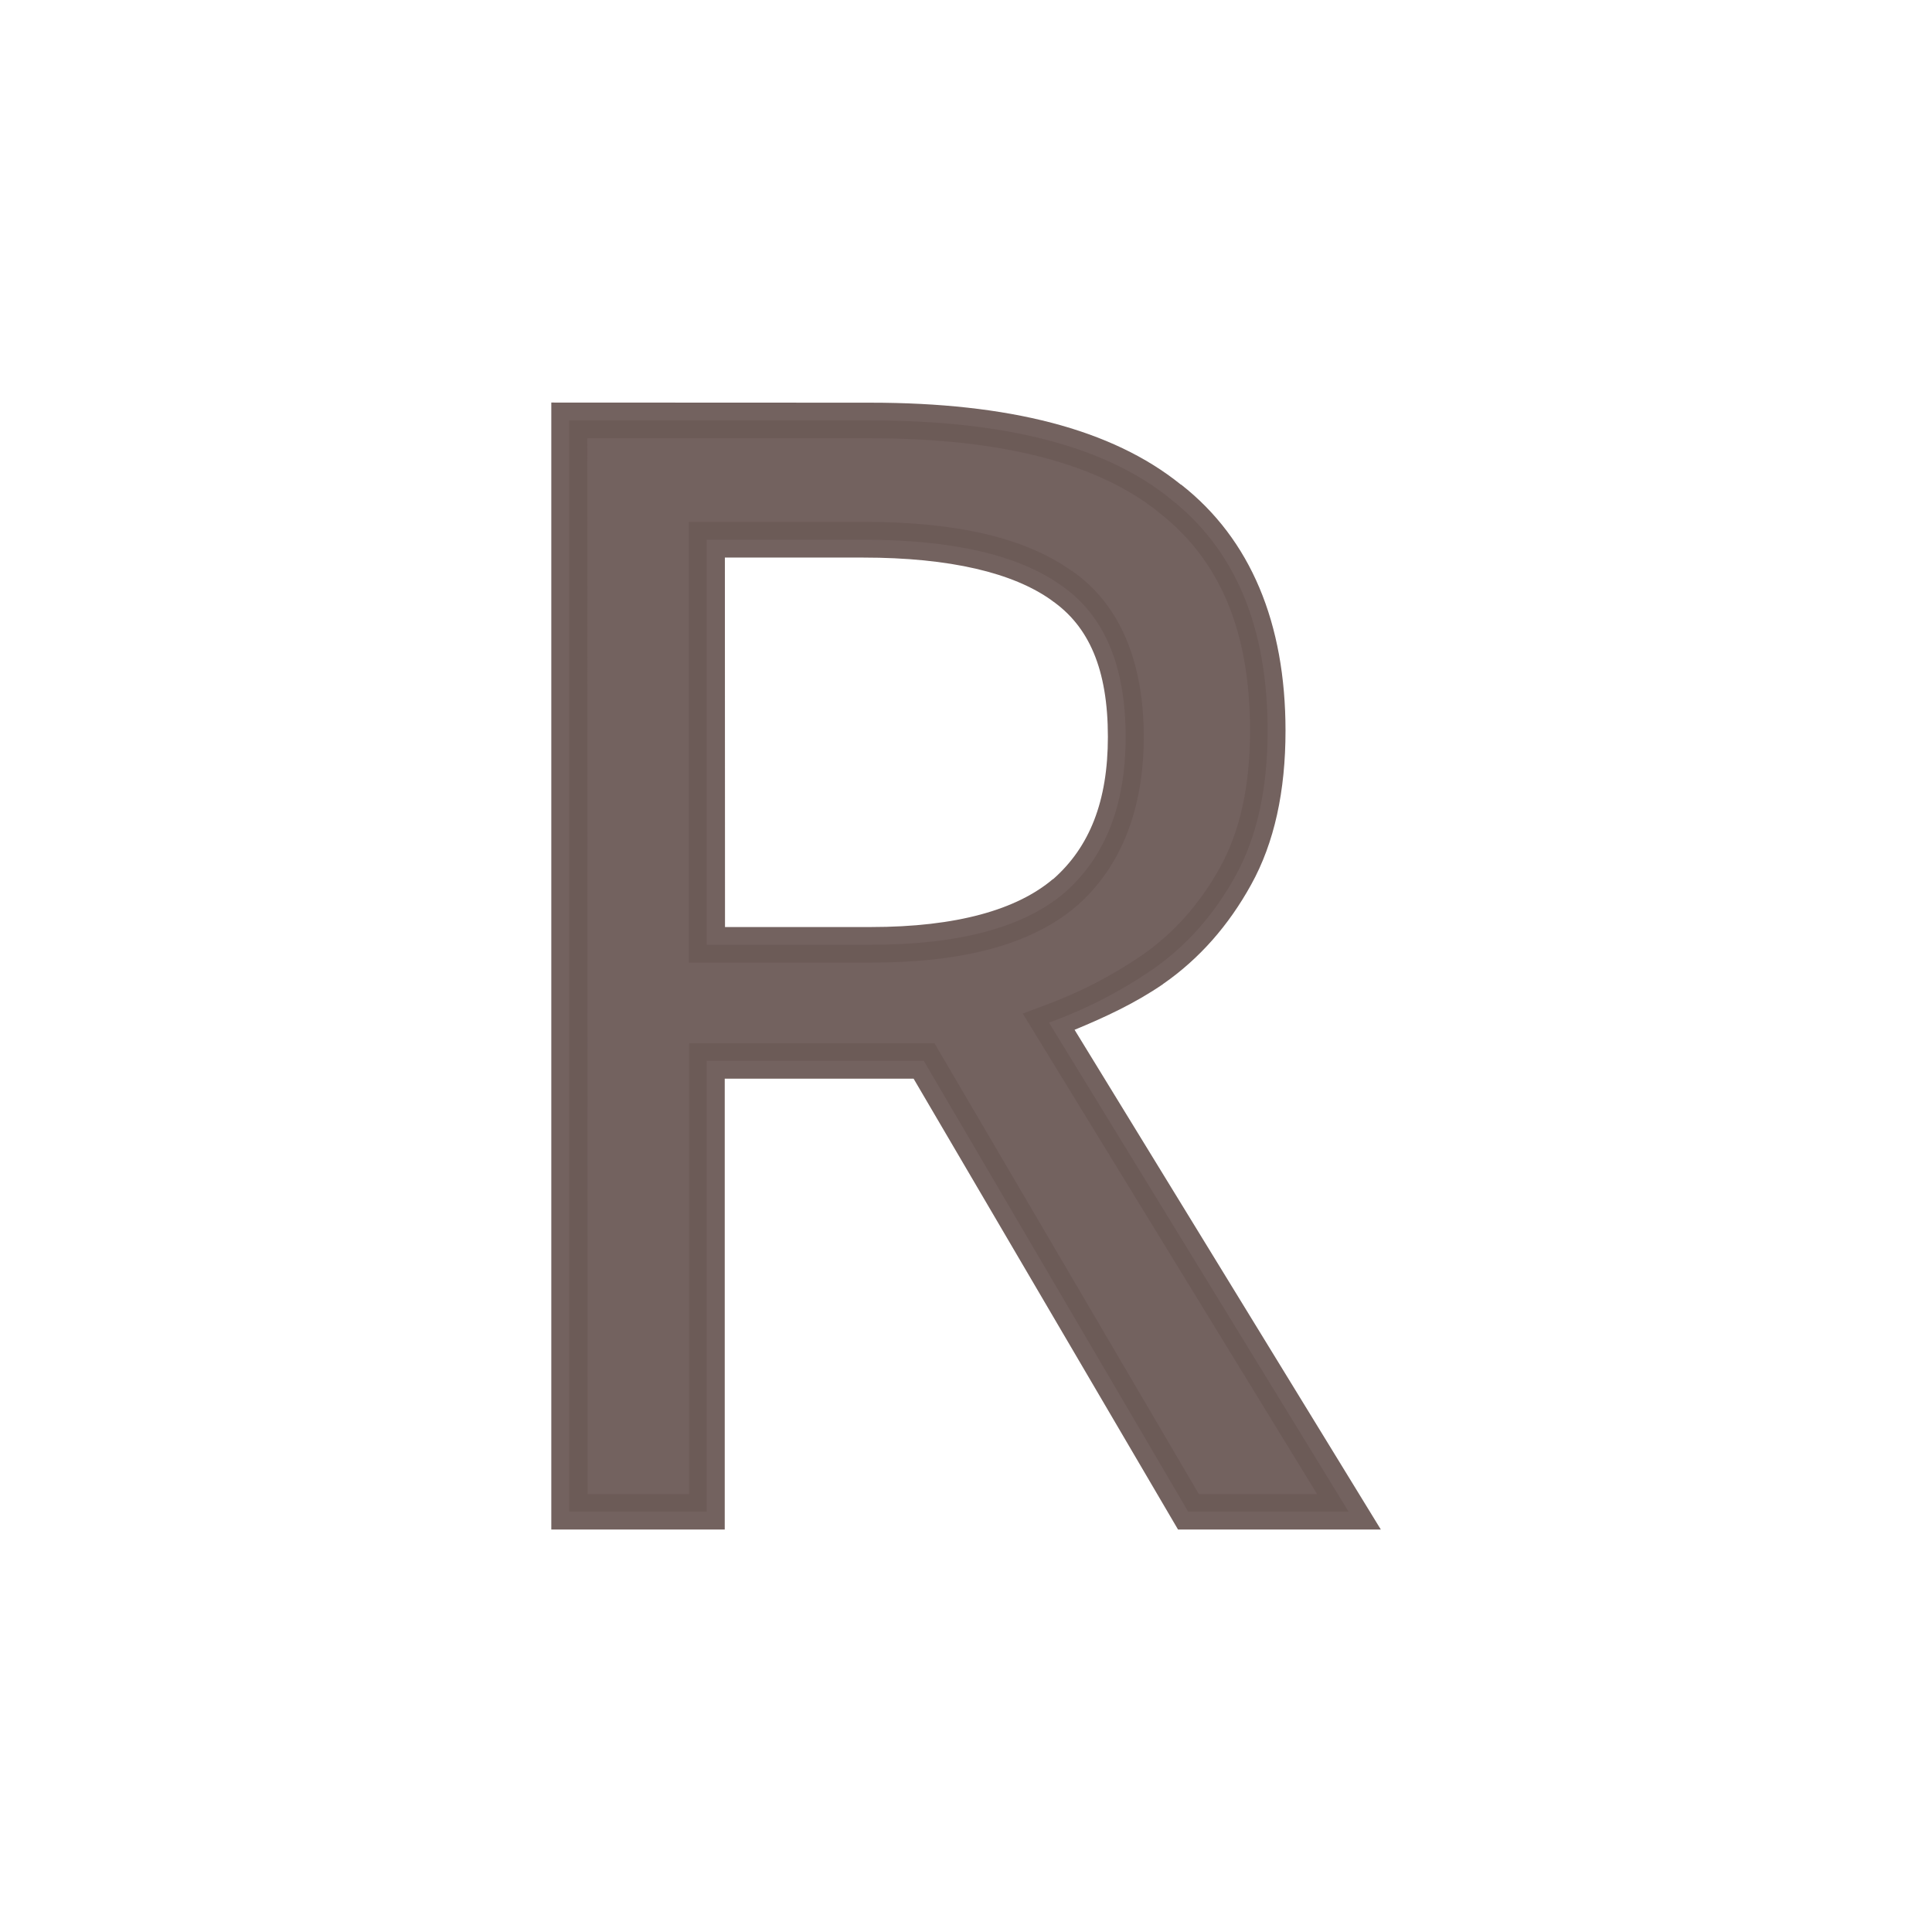
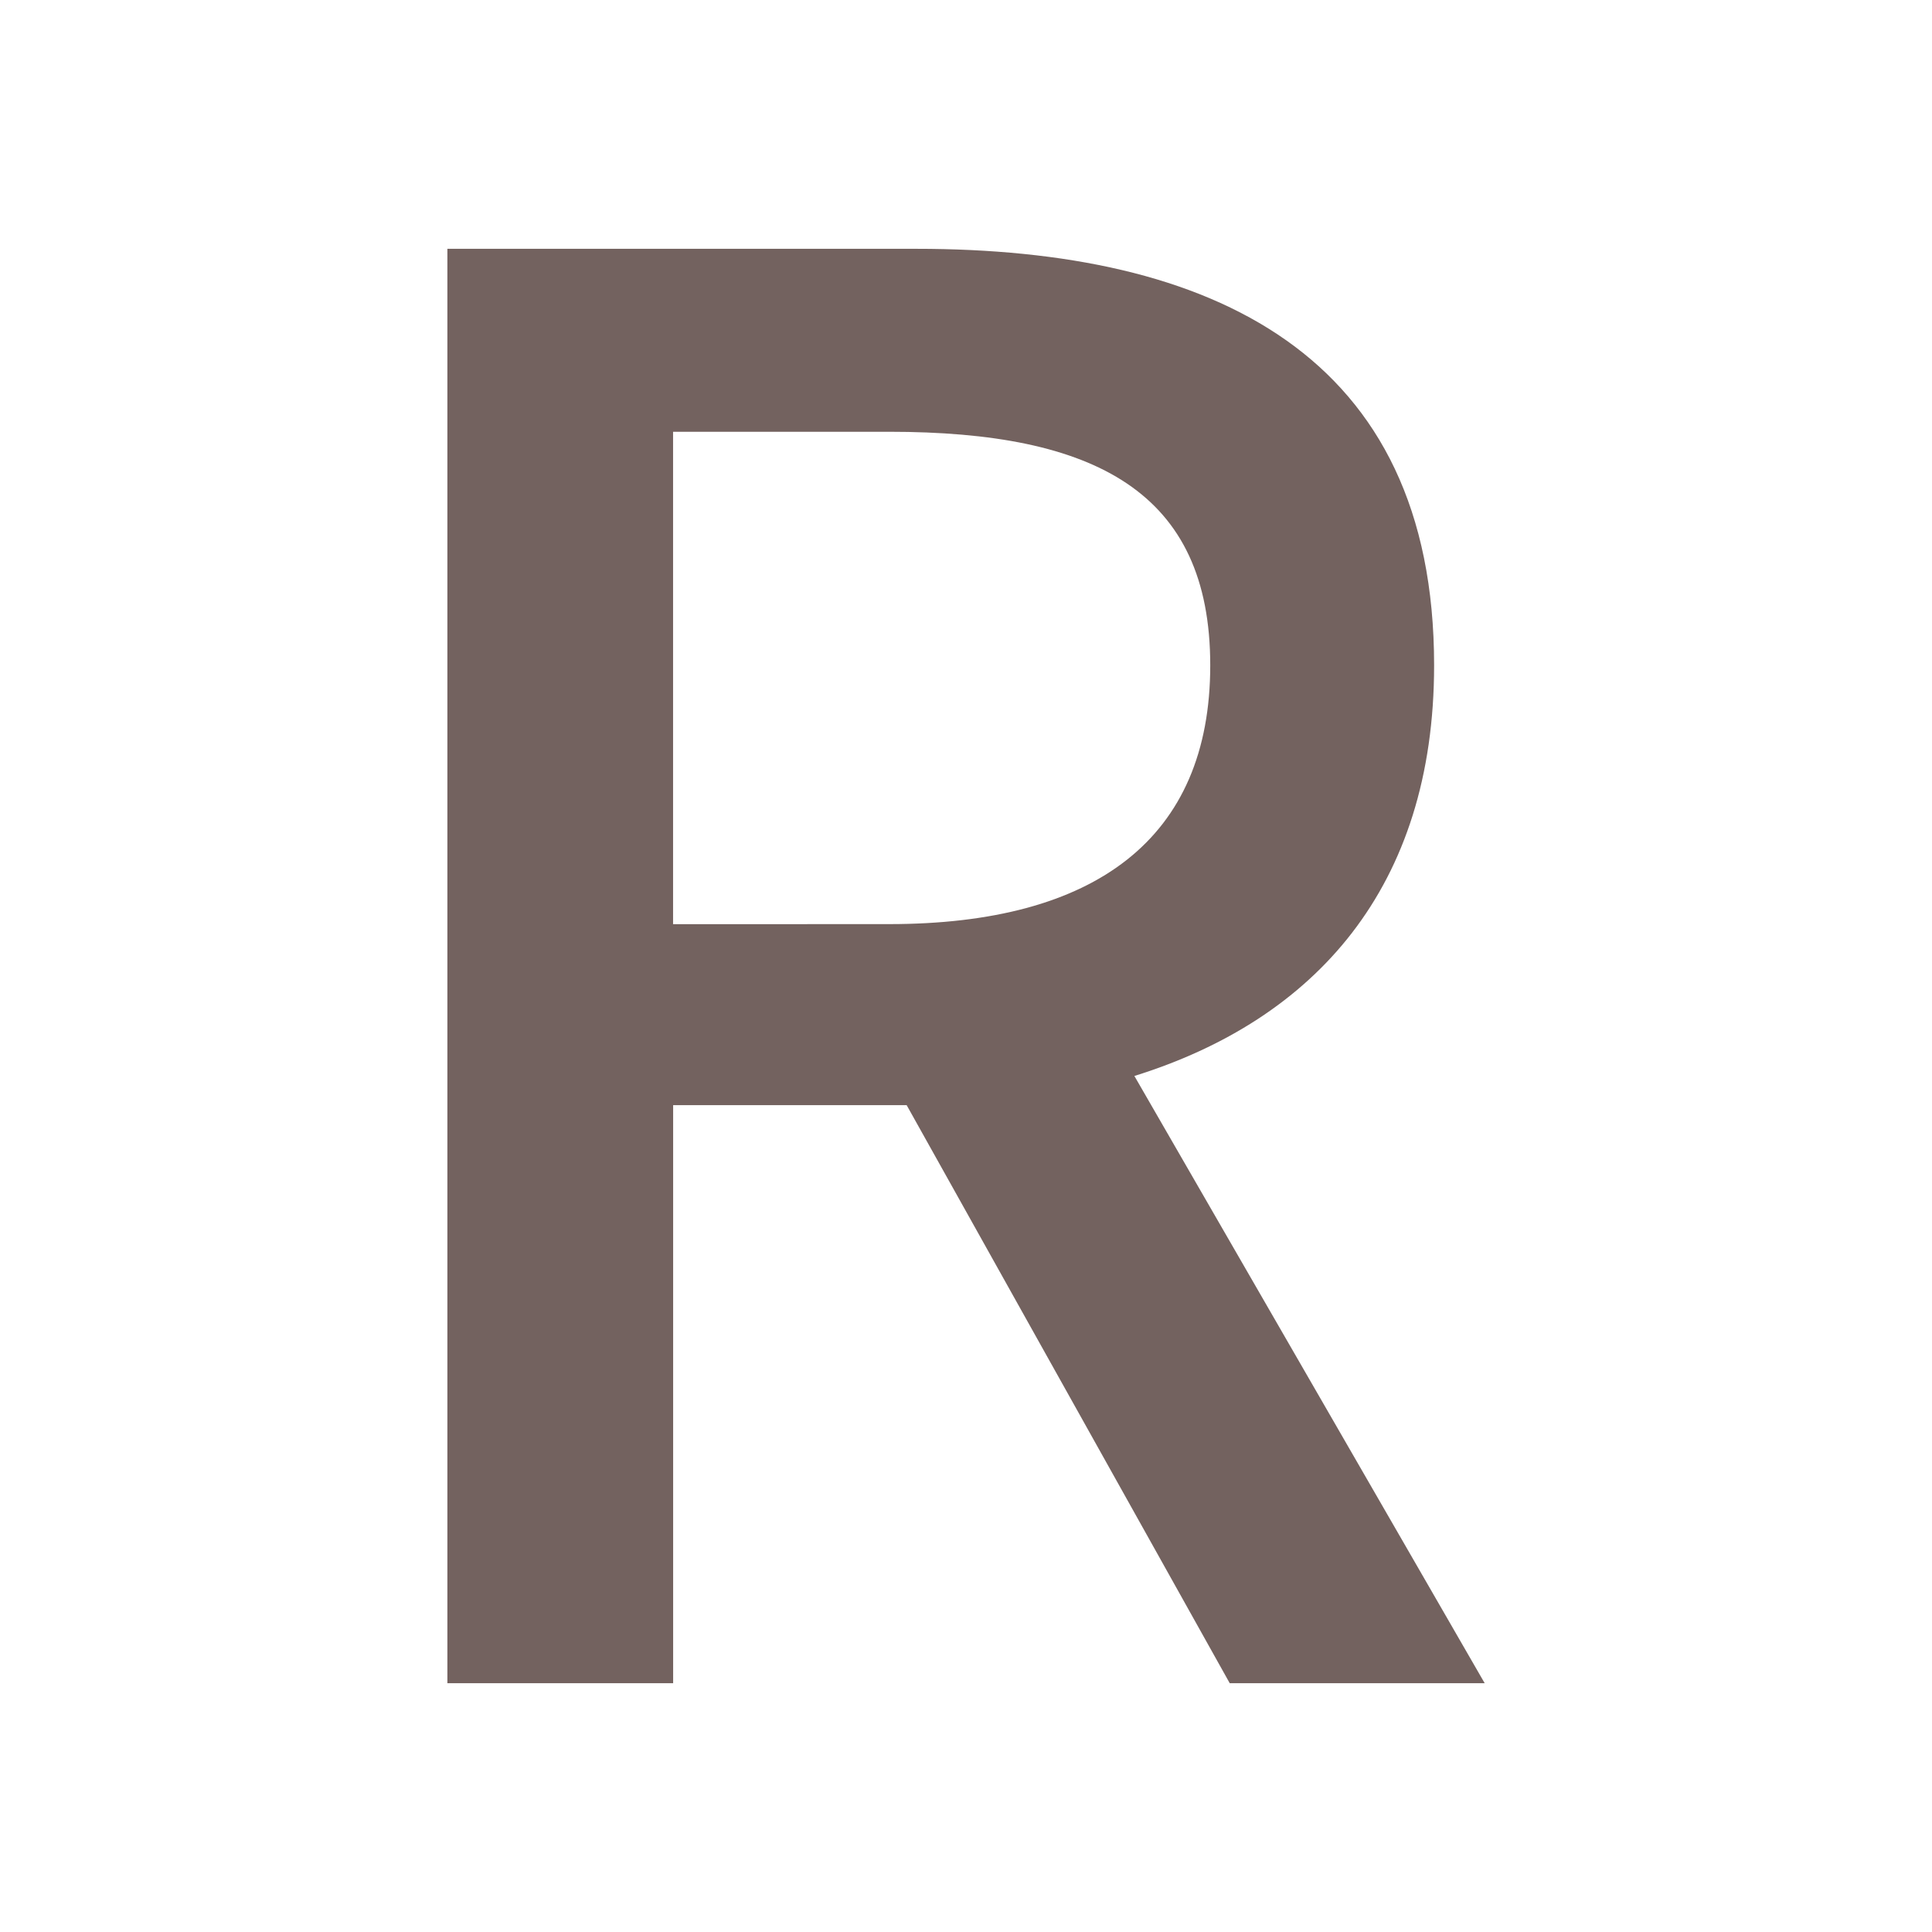
- <svg xmlns="http://www.w3.org/2000/svg" width="24mm" height="24mm" viewBox="0 0 24 24" version="1.1" id="svg2701">
-   <defs id="defs2695" />
-   <g id="layer1" transform="translate(-238.9762,19.55952)">
-     <g id="g2413" transform="translate(122.1054,-45.04656)">
-       <rect style="fill:none;stroke:none;stroke-width:0.1" id="rect10-7" width="24" height="24" x="116.871" y="25.487" />
-       <g id="g1013-9" style="font-weight:bold;font-size:11.289px;line-height:1.25;font-family:MOESongUN;-inkscape-font-specification:'MOESongUN Bold';letter-spacing:0px;word-spacing:0px;fill:#6c5a57;fill-opacity:0.953;stroke-width:0.265" transform="matrix(1.68183,0,0,1.68183,69.3054,70.82804)">
-         <path style="color:#000000;font-style:normal;font-variant:normal;font-weight:normal;font-stretch:normal;font-size:medium;line-height:1.25;font-family:'Noto Sans';-inkscape-font-specification:'Noto Sans';font-variant-ligatures:normal;font-variant-position:normal;font-variant-caps:normal;font-variant-numeric:normal;font-variant-alternates:normal;font-variant-east-asian:normal;font-feature-settings:normal;font-variation-settings:normal;text-indent:0;text-align:start;text-decoration:none;text-decoration-line:none;text-decoration-style:solid;text-decoration-color:#000000;letter-spacing:0px;word-spacing:0px;text-transform:none;writing-mode:lr-tb;direction:ltr;text-orientation:mixed;dominant-baseline:auto;baseline-shift:baseline;text-anchor:start;white-space:normal;shape-padding:0;shape-margin:0;inline-size:0;clip-rule:nonzero;display:inline;overflow:visible;visibility:visible;isolation:auto;mix-blend-mode:normal;color-interpolation:sRGB;color-interpolation-filters:linearRGB;solid-color:#000000;solid-opacity:1;vector-effect:none;fill:#6c5a57;fill-opacity:0.953;fill-rule:nonzero;stroke:none;stroke-width:0.265;stroke-linecap:butt;stroke-linejoin:miter;stroke-miterlimit:4;stroke-dasharray:none;stroke-dashoffset:0;stroke-opacity:1;color-rendering:auto;image-rendering:auto;shape-rendering:auto;text-rendering:auto;enable-background:accumulate;stop-color:#000000;stop-opacity:1" d="m 34.71,-23.854 c 1.001,0 1.738,0.192 2.213,0.576 0.482,0.376 0.722,0.948 0.722,1.716 0,0.429 -0.079,0.786 -0.237,1.072 -0.158,0.286 -0.361,0.516 -0.61,0.689 -0.241,0.166 -0.497,0.297 -0.768,0.395 l 2.213,3.612 H 37.058 l -1.953,-3.33 h -1.603 v 3.33 h -1.016 v -8.06 z m -0.056,0.881 H 33.502 v 2.992 h 1.208 c 0.655,0 1.133,-0.128 1.434,-0.384 0.301,-0.263 0.452,-0.647 0.452,-1.151 0,-0.527 -0.158,-0.899 -0.474,-1.118 -0.316,-0.226 -0.805,-0.339 -1.468,-0.339 z" id="path1015-3" />
-         <path style="color:#000000;font-style:normal;font-variant:normal;font-weight:normal;font-stretch:normal;font-size:medium;line-height:1.25;font-family:'Noto Sans';-inkscape-font-specification:'Noto Sans';font-variant-ligatures:normal;font-variant-position:normal;font-variant-caps:normal;font-variant-numeric:normal;font-variant-alternates:normal;font-variant-east-asian:normal;font-feature-settings:normal;font-variation-settings:normal;text-indent:0;text-align:start;text-decoration:none;text-decoration-line:none;text-decoration-style:solid;text-decoration-color:#000000;letter-spacing:0px;word-spacing:0px;text-transform:none;writing-mode:lr-tb;direction:ltr;text-orientation:mixed;dominant-baseline:auto;baseline-shift:baseline;text-anchor:start;white-space:normal;shape-padding:0;shape-margin:0;inline-size:0;clip-rule:nonzero;display:inline;overflow:visible;visibility:visible;isolation:auto;mix-blend-mode:normal;color-interpolation:sRGB;color-interpolation-filters:linearRGB;solid-color:#000000;solid-opacity:1;vector-effect:none;fill:#6c5a57;fill-opacity:0.953;fill-rule:nonzero;stroke:none;stroke-width:0.265;stroke-linecap:butt;stroke-linejoin:miter;stroke-miterlimit:4;stroke-dasharray:none;stroke-dashoffset:0;stroke-opacity:1;color-rendering:auto;image-rendering:auto;shape-rendering:auto;text-rendering:auto;enable-background:accumulate;stop-color:#000000;stop-opacity:1" d="m 32.354,-23.986 v 8.324 h 1.281 v -3.33 h 1.395 l 1.953,3.33 h 1.498 l -2.262,-3.691 c 0.227,-0.094 0.449,-0.197 0.654,-0.338 v -0.002 h 0.002 c 0.266,-0.185 0.482,-0.431 0.648,-0.732 0.172,-0.31 0.254,-0.691 0.254,-1.137 0,-0.794 -0.257,-1.415 -0.771,-1.818 -4.05e-4,-3.29e-4 -0.002,3.28e-4 -0.002,0 -0.51,-0.412 -1.276,-0.605 -2.293,-0.605 z m 0.266,0.264 h 2.092 c 0.984,0 1.69,0.192 2.129,0.547 v 0.002 h 0.002 c 0.447,0.349 0.672,0.871 0.672,1.611 0,0.413 -0.076,0.746 -0.221,1.008 -0.149,0.27 -0.339,0.483 -0.57,0.645 -0.231,0.159 -0.477,0.285 -0.736,0.379 l -0.152,0.057 2.174,3.549 h -0.873 l -1.953,-3.33 h -1.812 v 3.33 h -0.75 z m 0.75,0.617 v 3.256 h 1.342 c 0.672,0 1.182,-0.129 1.52,-0.416 0.333,-0.291 0.498,-0.721 0.498,-1.252 0,-0.552 -0.174,-0.978 -0.529,-1.225 -4.22e-4,-3e-4 -0.002,3.01e-4 -0.002,0 -0.352,-0.251 -0.866,-0.363 -1.543,-0.363 z m 0.266,0.264 h 1.02 c 0.647,0 1.11,0.114 1.391,0.314 l 0.002,0.002 c 0.275,0.19 0.416,0.507 0.416,1.008 0,0.477 -0.136,0.815 -0.404,1.051 -3.6e-4,3.06e-4 -0.002,-3.05e-4 -0.002,0 -0.265,0.225 -0.709,0.354 -1.346,0.354 h -1.076 z" id="path1017-1" />
+ <svg xmlns="http://www.w3.org/2000/svg" width="28.575mm" height="28.575mm" viewBox="0 0 28.575 28.575" version="1.1" id="svg8">
+   <defs id="defs2" />
+   <g id="layer6" transform="translate(-533.4001,-95.25001)">
+     <g id="g31">
+       <g id="g18260" transform="translate(6.7520142e-5,38.1)">
+         <rect style="fill:none;fill-opacity:0.953;stroke:none;stroke-width:1.97" id="rect20270-6-3-8-5-9-9-9-7-4" width="28.575" height="28.575" x="647.7" y="133.35" />
+         <path d="m 652.819,158.245 h 3.022 v -10.478 c 0,-1.9 -0.259,-4.634 -0.461,-6.563 h 0.115 l 1.698,4.894 3.713,10.104 h 2.073 l 3.685,-10.104 1.698,-4.894 h 0.144 c -0.201,1.929 -0.461,4.663 -0.461,6.563 v 10.478 h 3.109 V 137.03 h -3.886 l -3.8,10.737 c -0.461,1.382 -0.892,2.85 -1.382,4.26 h -0.144 c -0.461,-1.41 -0.921,-2.879 -1.41,-4.26 l -3.857,-10.737 h -3.857 z" style="font-weight:500;font-size:28.785px;line-height:1.25;font-family:'Noto Sans CJK TC';-inkscape-font-specification:'Noto Sans CJK TC Medium';fill:#6c5a57;fill-opacity:0.953;stroke-width:0.6" id="path40592-5" />
+       </g>
+       <g id="g18264" transform="translate(6.7520142e-5,38.1)">
+         <rect style="fill:none;fill-opacity:0.953;stroke:none;stroke-width:1.97" id="rect20270-6-3-8-5-8-6-8-9-3-63" width="28.575" height="28.575" x="609.6" y="133.35" />
+         <path d="m 616.115,158.245 h 3.166 v -9.96 c 0,-2.332 -0.259,-4.778 -0.403,-6.966 h 0.115 l 2.216,4.433 7.024,12.493 h 3.425 V 137.03 h -3.195 v 9.902 c 0,2.303 0.288,4.865 0.461,7.024 h -0.144 l -2.216,-4.462 -7.024,-12.464 h -3.425 z" style="font-weight:500;font-size:28.785px;line-height:1.25;font-family:'Noto Sans CJK TC';-inkscape-font-specification:'Noto Sans CJK TC Medium';fill:#6c5a57;fill-opacity:0.953;stroke-width:0.6" id="path40590-6" />
+       </g>
+       <g id="g18268" transform="translate(6.7520142e-5,38.1)">
+         <rect style="fill:none;fill-opacity:0.953;stroke:none;stroke-width:1.97" id="rect20270-6-3-8-5-0-4-8-0-0" width="28.575" height="28.575" x="571.5" y="133.35" />
+         <path d="m 578.188,158.245 h 7.081 c 4.721,0 8.117,-2.015 8.117,-6.218 0,-2.879 -1.756,-4.548 -4.174,-5.037 v -0.144 c 1.929,-0.633 3.022,-2.562 3.022,-4.606 0,-3.8 -3.138,-5.21 -7.455,-5.21 h -6.592 z m 3.339,-12.349 v -6.246 h 2.936 c 2.994,0 4.491,0.864 4.491,3.051 0,1.986 -1.353,3.195 -4.577,3.195 z m 0,9.729 v -7.196 h 3.368 c 3.368,0 5.21,1.065 5.21,3.425 0,2.591 -1.9,3.771 -5.21,3.771 z" style="font-weight:500;font-size:28.785px;line-height:1.25;font-family:'Noto Sans CJK TC';-inkscape-font-specification:'Noto Sans CJK TC Medium';fill:#6c5a57;fill-opacity:0.953;stroke-width:0.6" id="path40588-7" />
+       </g>
+       <g id="g18272" transform="translate(6.7520142e-5,38.1)">
+         <rect style="fill:none;fill-opacity:0.953;stroke:none;stroke-width:1.97" id="rect20270-6-3-8-5-8-6-8-9-3-9" width="28.575" height="28.575" x="533.4" y="133.35" />
+         <path d="m 545.716,158.245 h 3.944 l 6.649,-21.215 h -3.425 l -3.109,10.996 c -0.72,2.418 -1.209,4.491 -1.957,6.937 h -0.144 c -0.72,-2.447 -1.209,-4.519 -1.929,-6.937 l -3.138,-10.996 h -3.541 z" style="font-weight:500;font-size:28.785px;line-height:1.25;font-family:'Noto Sans CJK TC';-inkscape-font-specification:'Noto Sans CJK TC Medium';fill:#6c5a57;fill-opacity:0.953;stroke-width:0.6" id="path40586-4" />
+       </g>
+       <g id="g18276" transform="translate(6.7520142e-5,38.1)">
+         <rect style="fill:none;fill-opacity:0.953;stroke:none;stroke-width:1.97" id="rect20270-6-3-8-5-0-4-8-0-2" width="28.575" height="28.575" x="495.3" y="133.35" />
+         <path d="m 510.998,158.633 c 2.763,0 4.894,-1.094 6.621,-3.08 l -1.813,-2.13 c -1.267,1.382 -2.735,2.274 -4.663,2.274 -3.742,0 -6.131,-3.109 -6.131,-8.117 0,-4.98 2.562,-8.031 6.218,-8.031 1.698,0 3.022,0.806 4.145,1.9 l 1.785,-2.13 c -1.295,-1.41 -3.368,-2.677 -5.987,-2.677 -5.383,0 -9.614,4.145 -9.614,11.025 0,6.966 4.116,10.967 9.442,10.967 z" style="font-weight:500;font-size:28.785px;line-height:1.25;font-family:'Noto Sans CJK TC';-inkscape-font-specification:'Noto Sans CJK TC Medium';fill:#6c5a57;fill-opacity:0.953;stroke-width:0.6" id="path40584-5" />
+       </g>
+       <g id="g18280" transform="translate(6.7520142e-5,38.1)">
+         <rect style="fill:none;fill-opacity:0.953;stroke:none;stroke-width:1.97" id="rect20270-6-3-8-5-8-4-0-2-9" width="28.575" height="28.575" x="457.2" y="133.35" />
+         <path d="m 463.356,158.245 h 3.541 l 2.706,-5.268 c 0.518,-1.094 1.065,-2.159 1.641,-3.454 h 0.115 c 0.662,1.295 1.209,2.36 1.756,3.454 l 2.792,5.268 h 3.713 l -6.074,-10.794 5.671,-10.42 h -3.512 l -2.476,4.98 c -0.518,0.979 -0.921,1.929 -1.468,3.224 h -0.115 c -0.662,-1.295 -1.123,-2.245 -1.641,-3.224 l -2.562,-4.98 h -3.713 l 5.699,10.276 z" style="font-weight:500;font-size:28.785px;line-height:1.25;font-family:'Noto Sans CJK TC';-inkscape-font-specification:'Noto Sans CJK TC Medium';fill:#6c5a57;fill-opacity:0.953;stroke-width:0.6" id="path40582-5" />
+       </g>
+       <g id="g18284" transform="translate(6.7520142e-5,38.1)">
+         <rect style="fill:none;fill-opacity:0.953;stroke:none;stroke-width:1.97" id="rect20270-6-3-8-5-9-9-9-7" width="28.575" height="28.575" x="419.1" y="133.35" />
+         <path d="m 425.961,158.245 h 14.853 v -2.85 h -10.708 l 10.593,-16.35 v -2.015 h -13.759 v 2.821 h 9.614 l -10.593,16.379 z" style="font-weight:500;font-size:28.785px;line-height:1.25;font-family:'Noto Sans CJK TC';-inkscape-font-specification:'Noto Sans CJK TC Medium';fill:#6c5a57;fill-opacity:0.953;stroke-width:0.6" id="path40580-1" />
+       </g>
+       <g id="g18320" transform="translate(6.7520142e-5,38.1)">
+         <rect style="fill:none;fill-opacity:0.953;stroke:none;stroke-width:1.97" id="rect20270-6-3-8-3-2-0-7-2-0" width="28.575" height="28.575" x="723.9" y="95.25" />
+         <path d="m 732.027,120.145 h 12.32 v -2.85 h -8.981 V 98.93 h -3.339 z" style="font-weight:500;font-size:28.785px;line-height:1.25;font-family:'Noto Sans CJK TC';-inkscape-font-specification:'Noto Sans CJK TC Medium';fill:#6c5a57;fill-opacity:0.953;stroke-width:0.6" id="path40578-6" />
+       </g>
+       <g id="g18316" transform="translate(6.7520142e-5,38.1)">
+         <rect style="fill:none;fill-opacity:0.953;stroke:none;stroke-width:1.97" id="rect20270-6-3-8-59-59-1-1-5-8" width="28.575" height="28.575" x="685.8" y="95.25" />
+         <path d="m 691.941,120.145 h 3.339 v -6.39 l 3.282,-3.972 5.959,10.363 h 3.713 l -7.657,-13.011 6.592,-8.204 h -3.771 l -8.031,10.046 h -0.086 V 98.93 h -3.339 z" style="font-weight:500;font-size:28.785px;line-height:1.25;font-family:'Noto Sans CJK TC';-inkscape-font-specification:'Noto Sans CJK TC Medium';fill:#6c5a57;fill-opacity:0.953;stroke-width:0.6" id="path40576-0" />
+       </g>
+       <g id="g18312" transform="translate(6.7520142e-5,38.1)">
+         <rect style="fill:none;fill-opacity:0.953;stroke:none;stroke-width:1.97" id="rect20270-6-3-8-0-7-2-3-98" width="28.575" height="28.575" x="647.7" y="95.25" />
+         <path d="m 661.973,120.346 c 4.318,0 6.16,-3.08 6.16,-6.908 V 98.729 h -3.368 v 14.421 c 0,3.08 -1.036,4.26 -3.166,4.26 -1.353,0 -2.533,-0.691 -3.425,-2.303 l -2.332,1.698 c 1.324,2.332 3.282,3.541 6.131,3.541 z" style="font-weight:500;font-size:28.785px;line-height:1.25;font-family:'Noto Sans CJK TC';-inkscape-font-specification:'Noto Sans CJK TC Medium';fill:#6c5a57;fill-opacity:0.953;stroke-width:0.6" id="path40574-2" />
+       </g>
+       <g id="g18308" transform="translate(6.7520142e-5,38.1)">
+         <rect style="fill:none;fill-opacity:0.953;stroke:none;stroke-width:1.97" id="rect20270-6-3-8-59-7-4-7-9-9" width="28.575" height="28.575" x="609.6" y="95.25" />
+         <path d="m 616.015,120.145 h 3.339 v -9.643 h 9.067 v 9.643 h 3.339 V 98.93 h -3.339 v 8.664 h -9.067 v -8.664 h -3.339 z" style="font-weight:500;font-size:28.785px;line-height:1.25;font-family:'Noto Sans CJK TC';-inkscape-font-specification:'Noto Sans CJK TC Medium';fill:#6c5a57;fill-opacity:0.953;stroke-width:0.6" id="path40572-3" />
+       </g>
+       <g id="g18304" transform="translate(6.7520142e-5,38.1)">
+         <rect style="fill:none;fill-opacity:0.953;stroke:none;stroke-width:1.97" id="rect20270-6-3-8-3-2-0-7-5" width="28.575" height="28.575" x="571.5" y="95.25" />
+         <path d="m 587.371,120.533 c 2.879,0 5.268,-1.094 6.678,-2.504 v -9.183 h -7.225 v 2.763 h 4.174 v 4.951 c -0.72,0.633 -1.986,1.036 -3.282,1.036 -4.404,0 -6.736,-3.109 -6.736,-8.117 0,-4.98 2.619,-8.031 6.563,-8.031 2.044,0 3.339,0.864 4.404,1.9 l 1.785,-2.13 c -1.267,-1.353 -3.282,-2.677 -6.275,-2.677 -5.642,0 -9.931,4.145 -9.931,11.025 0,6.966 4.174,10.967 9.845,10.967 z" style="font-weight:500;font-size:28.785px;line-height:1.25;font-family:'Noto Sans CJK TC';-inkscape-font-specification:'Noto Sans CJK TC Medium';fill:#6c5a57;fill-opacity:0.953;stroke-width:0.6" id="path40570-6" />
+       </g>
+       <g id="g18300" transform="translate(6.7520142e-5,38.1)">
+         <rect style="fill:none;fill-opacity:0.953;stroke:none;stroke-width:1.97" id="rect20270-6-3-8-59-7-4-7-9-8" width="28.575" height="28.575" x="533.4" y="95.25" />
+         <path d="m 541.412,120.145 h 3.339 v -9.125 h 7.858 v -2.792 h -7.858 v -6.477 h 9.211 v -2.821 h -12.55 z" style="font-weight:500;font-size:28.785px;line-height:1.25;font-family:'Noto Sans CJK TC';-inkscape-font-specification:'Noto Sans CJK TC Medium';fill:#6c5a57;fill-opacity:0.953;stroke-width:0.6" id="path40568-0" />
+       </g>
+       <g id="g18296" transform="translate(6.7520142e-5,38.1)">
+         <rect style="fill:none;fill-opacity:0.953;stroke:none;stroke-width:1.97" id="rect20270-6-3-8-3-2-0-7-2" width="28.575" height="28.575" x="495.3" y="95.25" />
+         <path d="m 501.729,120.145 h 5.671 c 6.333,0 10.046,-3.771 10.046,-10.679 0,-6.937 -3.713,-10.535 -10.219,-10.535 h -5.498 z m 3.339,-2.735 v -15.746 h 1.929 c 4.548,0 6.995,2.504 6.995,7.801 0,5.268 -2.447,7.945 -6.995,7.945 z" style="font-weight:500;font-size:28.785px;line-height:1.25;font-family:'Noto Sans CJK TC';-inkscape-font-specification:'Noto Sans CJK TC Medium';fill:#6c5a57;fill-opacity:0.953;stroke-width:0.6" id="path40566-1" />
+       </g>
+       <g id="g18292" transform="translate(6.7520142e-5,38.1)">
+         <rect style="fill:none;fill-opacity:0.953;stroke:none;stroke-width:1.97" id="rect20270-6-3-8-59-59-1-1-5" width="28.575" height="28.575" x="457.2" y="95.25" />
+         <path d="m 471.531,120.533 c 4.634,0 7.455,-2.792 7.455,-6.189 0,-3.109 -1.785,-4.663 -4.318,-5.728 l -2.907,-1.238 c -1.698,-0.72 -3.397,-1.382 -3.397,-3.224 0,-1.641 1.382,-2.706 3.541,-2.706 1.871,0 3.368,0.72 4.692,1.9 l 1.698,-2.13 c -1.554,-1.641 -3.886,-2.677 -6.39,-2.677 -4.059,0 -6.966,2.504 -6.966,5.843 0,3.109 2.245,4.692 4.318,5.556 l 2.936,1.267 c 1.957,0.864 3.368,1.468 3.368,3.397 0,1.785 -1.41,2.994 -3.944,2.994 -2.073,0 -4.145,-1.007 -5.671,-2.504 l -1.957,2.303 c 1.929,1.957 4.634,3.138 7.542,3.138 z" style="font-weight:500;font-size:28.785px;line-height:1.25;font-family:'Noto Sans CJK TC';-inkscape-font-specification:'Noto Sans CJK TC Medium';fill:#6c5a57;fill-opacity:0.953;stroke-width:0.6" id="path40564-6" />
+       </g>
+       <g id="g18288" transform="translate(6.7520142e-5,38.1)">
+         <rect style="fill:none;fill-opacity:0.953;stroke:none;stroke-width:1.97" id="rect20270-6-3-8-0-7-2-3" width="28.575" height="28.575" x="419.1" y="95.25" />
+         <path d="m 424.435,120.145 h 3.425 l 1.785,-6.016 h 7.369 l 1.785,6.016 h 3.541 l -7.024,-21.215 h -3.857 z m 6.016,-8.664 0.835,-2.85 c 0.691,-2.303 1.353,-4.634 1.986,-7.052 h 0.115 c 0.662,2.389 1.295,4.75 1.986,7.052 l 0.835,2.85 z" style="font-weight:500;font-size:28.785px;line-height:1.25;font-family:'Noto Sans CJK TC';-inkscape-font-specification:'Noto Sans CJK TC Medium';fill:#6c5a57;fill-opacity:0.953;stroke-width:0.6" id="path40562-3" />
+       </g>
+       <g id="g17472" transform="translate(6.7520142e-5,38.1)">
+         <rect style="fill:none;fill-opacity:0.953;stroke:none;stroke-width:1.97" id="rect20270-6-3-8-59-7-4-7-9-8-8-3" width="28.575" height="28.575" x="762" y="57.15" />
+         <path d="m 769.019,82.045 h 3.339 v -8.031 h 3.195 c 4.606,0 8.002,-2.13 8.002,-6.736 0,-4.807 -3.397,-6.448 -8.117,-6.448 h -6.419 z m 3.339,-10.737 v -7.772 h 2.763 c 3.368,0 5.124,0.921 5.124,3.742 0,2.735 -1.641,4.03 -4.98,4.03 z" style="font-weight:500;font-size:28.785px;line-height:1.25;font-family:'Noto Sans CJK TC';-inkscape-font-specification:'Noto Sans CJK TC Medium';fill:#6c5a57;fill-opacity:0.953;stroke-width:0.6" id="path40560-0" />
+       </g>
+       <g id="g17468" transform="translate(6.7520142e-5,38.1)">
+         <rect style="fill:none;fill-opacity:0.953;stroke:none;stroke-width:1.97" id="rect20270-6-3-8-3-2-0-7-2-8-6" width="28.575" height="28.575" x="723.9" y="57.15" />
+         <path d="m 738.187,82.433 c 5.469,0 9.24,-4.26 9.24,-11.082 0,-6.822 -3.771,-10.91 -9.24,-10.91 -5.44,0 -9.24,4.059 -9.24,10.91 0,6.822 3.8,11.082 9.24,11.082 z m 0,-2.936 c -3.512,0 -5.786,-3.195 -5.786,-8.146 0,-4.951 2.274,-8.002 5.786,-8.002 3.512,0 5.815,3.051 5.815,8.002 0,4.951 -2.303,8.146 -5.815,8.146 z" style="font-weight:500;font-size:28.785px;line-height:1.25;font-family:'Noto Sans CJK TC';-inkscape-font-specification:'Noto Sans CJK TC Medium';fill:#6c5a57;fill-opacity:0.953;stroke-width:0.6" id="path40558-5" />
+       </g>
+       <g id="g17464" transform="translate(6.7520142e-5,38.1)">
+         <rect style="fill:none;fill-opacity:0.953;stroke:none;stroke-width:1.97" id="rect20270-6-3-8-59-59-1-1-5-0-7" width="28.575" height="28.575" x="685.8" y="57.15" />
+         <path d="m 698.418,82.045 h 3.339 v -21.215 h -3.339 z" style="font-weight:500;font-size:28.785px;line-height:1.25;font-family:'Noto Sans CJK TC';-inkscape-font-specification:'Noto Sans CJK TC Medium';fill:#6c5a57;fill-opacity:0.953;stroke-width:0.6" id="path40556-4" />
+       </g>
+       <g id="g17460" transform="translate(6.7520142e-5,38.1)">
+         <rect style="fill:none;fill-opacity:0.953;stroke:none;stroke-width:1.97" id="rect20270-6-3-8-0-7-2-3-9-4" width="28.575" height="28.575" x="647.7" y="57.15" />
+         <path d="m 662.002,82.246 c 4.692,0 7.858,-2.591 7.858,-9.499 v -12.119 h -3.224 v 12.32 c 0,4.807 -1.957,6.362 -4.634,6.362 -2.648,0 -4.548,-1.554 -4.548,-6.362 v -12.32 h -3.339 v 12.119 c 0,6.908 3.195,9.499 7.887,9.499 z" style="font-weight:500;font-size:28.785px;line-height:1.25;font-family:'Noto Sans CJK TC';-inkscape-font-specification:'Noto Sans CJK TC Medium';fill:#6c5a57;fill-opacity:0.953;stroke-width:0.6" id="path40554-8" />
+       </g>
+       <g id="g17456" transform="translate(6.7520142e-5,38.1)">
+         <rect style="fill:none;fill-opacity:0.953;stroke:none;stroke-width:1.97" id="rect20270-6-3-8-59-7-4-7-9-3-4" width="28.575" height="28.575" x="609.6" y="57.15" />
+         <path d="m 622.204,82.045 h 3.339 v -8.002 l 6.39,-13.212 h -3.483 l -2.476,5.642 c -0.633,1.583 -1.324,3.08 -2.015,4.663 h -0.115 c -0.72,-1.583 -1.324,-3.08 -1.986,-4.663 l -2.447,-5.642 H 615.842 l 6.362,13.212 z" style="font-weight:500;font-size:28.785px;line-height:1.25;font-family:'Noto Sans CJK TC';-inkscape-font-specification:'Noto Sans CJK TC Medium';fill:#6c5a57;fill-opacity:0.953;stroke-width:0.6" id="path40552-7" />
+       </g>
+       <g id="g17452" transform="translate(6.7520142e-5,38.1)">
+         <rect style="fill:none;fill-opacity:0.953;stroke:none;stroke-width:1.97" id="rect20270-6-3-8-3-2-0-7-29-4" width="28.575" height="28.575" x="571.5" y="57.15" />
+         <path d="m 584.075,82.045 h 3.397 v -18.394 h 6.218 v -2.821 H 577.886 v 2.821 h 6.189 z" style="font-weight:500;font-size:28.785px;line-height:1.25;font-family:'Noto Sans CJK TC';-inkscape-font-specification:'Noto Sans CJK TC Medium';fill:#6c5a57;fill-opacity:0.953;stroke-width:0.6" id="path40550-4" />
+       </g>
+       <g id="g17448" transform="translate(6.7520142e-5,38.1)">
+         <rect style="fill:none;fill-opacity:0.953;stroke:none;stroke-width:1.97" id="rect20270-6-3-8-59-7-4-7-9-8-8" width="28.575" height="28.575" x="533.4" y="57.15" />
+         <path d="m 543.355,70.819 v -7.283 h 3.195 c 3.051,0 4.75,0.892 4.75,3.454 0,2.562 -1.698,3.828 -4.75,3.828 z m 8.233,11.226 h 3.771 l -5.181,-8.981 c 2.677,-0.835 4.433,-2.792 4.433,-6.074 0,-4.606 -3.282,-6.16 -7.657,-6.16 h -6.937 v 21.215 h 3.339 v -8.549 h 3.454 z" style="font-weight:500;font-size:28.785px;line-height:1.25;font-family:'Noto Sans CJK TC';-inkscape-font-specification:'Noto Sans CJK TC Medium';fill:#6c5a57;fill-opacity:0.953;stroke-width:0.6" id="path40548-9" />
+       </g>
+       <g id="g17444" transform="translate(6.7520142e-5,38.1)">
+         <rect style="fill:none;fill-opacity:0.953;stroke:none;stroke-width:1.97" id="rect20270-6-3-8-3-2-0-7-2-8" width="28.575" height="28.575" x="495.3" y="57.15" />
+         <path d="m 503.168,82.045 h 12.838 v -2.85 h -9.499 v -6.822 h 7.772 v -2.821 h -7.772 v -5.901 h 9.183 v -2.821 h -12.522 z" style="font-weight:500;font-size:28.785px;line-height:1.25;font-family:'Noto Sans CJK TC';-inkscape-font-specification:'Noto Sans CJK TC Medium';fill:#6c5a57;fill-opacity:0.953;stroke-width:0.6" id="path40546-1" />
+       </g>
+       <g id="g17440" transform="translate(6.7520142e-5,38.1)">
+         <rect style="fill:none;fill-opacity:0.953;stroke:none;stroke-width:1.97" id="rect20270-6-3-8-59-59-1-1-5-0" width="28.575" height="28.575" x="457.2" y="57.15" />
+         <path d="m 463.586,82.045 h 4.059 l 2.792,-11.773 c 0.345,-1.67 0.691,-3.253 1.007,-4.865 h 0.115 c 0.288,1.612 0.633,3.195 0.979,4.865 l 2.85,11.773 h 4.116 l 4.174,-21.215 h -3.195 l -2.015,11.025 c -0.345,2.245 -0.691,4.519 -1.065,6.822 h -0.144 c -0.489,-2.303 -0.95,-4.577 -1.439,-6.822 l -2.735,-11.025 h -2.965 l -2.706,11.025 c -0.489,2.245 -1.007,4.519 -1.439,6.822 h -0.115 c -0.403,-2.303 -0.777,-4.548 -1.151,-6.822 l -1.986,-11.025 h -3.425 z" style="font-weight:500;font-size:28.785px;line-height:1.25;font-family:'Noto Sans CJK TC';-inkscape-font-specification:'Noto Sans CJK TC Medium';fill:#6c5a57;fill-opacity:0.953;stroke-width:0.6" id="path40544-3" />
+       </g>
+       <g id="g17436" transform="translate(6.7520142e-5,38.1)">
+         <rect style="fill:none;fill-opacity:0.953;stroke:none;stroke-width:1.97" id="rect20270-6-3-8-0-7-2-3-9" width="28.575" height="28.575" x="419.1" y="57.15" />
+         <path d="m 433.042,77.809 c -3.512,0 -5.786,-3.166 -5.786,-8.29 0,-4.951 2.274,-8.002 5.786,-8.002 3.512,0 5.815,3.051 5.815,8.002 0,5.124 -2.303,8.29 -5.815,8.29 z m 6.649,7.916 c 1.382,0 2.562,-0.259 3.282,-0.576 l -0.633,-2.533 c -0.604,0.201 -1.353,0.345 -2.274,0.345 -2.13,0 -4.059,-0.806 -5.009,-2.562 4.347,-0.921 7.225,-4.922 7.225,-10.881 0,-6.822 -3.771,-10.91 -9.24,-10.91 -5.44,0 -9.24,4.059 -9.24,10.91 0,6.131 3.08,10.219 7.657,10.967 1.324,2.994 4.145,5.239 8.233,5.239 z" style="font-weight:500;font-size:28.785px;line-height:1.25;font-family:'Noto Sans CJK TC';-inkscape-font-specification:'Noto Sans CJK TC Medium';fill:#6c5a57;fill-opacity:0.953;stroke-width:0.6" id="path40542-9" />
+       </g>
+       <g id="g18580">
+         <rect style="fill:none;fill-opacity:0.953;stroke:none;stroke-width:1.97" id="rect20270-6-3-8-59-7-4-7-9-3-4-2" width="28.575" height="28.575" x="800.1" y="57.15" />
+         <path d="m 821.853,85.725 c 4.116,0 6.822,-3.713 6.822,-11.082 0,-7.311 -2.706,-10.91 -6.822,-10.91 -4.174,0 -6.88,3.569 -6.88,10.91 0,7.369 2.706,11.082 6.88,11.082 z m 0,-2.648 c -2.159,0 -3.685,-2.332 -3.685,-8.434 0,-6.074 1.526,-8.29 3.685,-8.29 2.13,0 3.656,2.216 3.656,8.29 0,6.102 -1.526,8.434 -3.656,8.434 z" style="font-weight:500;font-size:28.785px;line-height:1.25;font-family:'Noto Sans CJK TC';-inkscape-font-specification:'Noto Sans CJK TC Medium';fill:#6c5a57;fill-opacity:0.953;stroke-width:0.6" id="path40616-4" />
+         <path d="m 803.027,76.2 c 1.749,-2.828 2.772,-5.823 2.772,-9.525 0,-3.665 -1.023,-6.697 -2.772,-9.525 l -1.339,0.595 c 1.6,2.679 2.344,5.823 2.344,8.93 0,3.125 -0.744,6.269 -2.344,8.93 z" style="font-weight:500;font-size:28.785px;line-height:1.25;font-family:'Noto Sans CJK TC';-inkscape-font-specification:'Noto Sans CJK TC Medium';fill:#6c5a57;fill-opacity:0.953;stroke-width:0.388" id="path40636-1" />
+       </g>
+       <g id="g18575">
+         <rect style="fill:none;fill-opacity:0.953;stroke:none;stroke-width:1.97" id="rect20270-6-3-8-59-7-4-7-92-1-8" width="28.575" height="28.575" x="762" y="57.15" />
+         <path d="m 782.717,85.725 c 4.059,0 7.858,-3.397 7.858,-11.716 0,-7.024 -3.282,-10.276 -7.34,-10.276 -3.425,0 -6.333,2.763 -6.333,6.966 0,4.433 2.418,6.678 5.959,6.678 1.612,0 3.397,-0.95 4.606,-2.447 -0.173,5.987 -2.332,8.031 -4.922,8.031 -1.324,0 -2.619,-0.604 -3.454,-1.583 l -1.813,2.073 c 1.238,1.267 2.965,2.274 5.44,2.274 z m 4.721,-13.356 c -1.209,1.842 -2.706,2.591 -4.001,2.591 -2.216,0 -3.425,-1.583 -3.425,-4.26 0,-2.763 1.439,-4.404 3.282,-4.404 2.274,0 3.828,1.9 4.145,6.074 z" style="font-weight:500;font-size:28.785px;line-height:1.25;font-family:'Noto Sans CJK TC';-inkscape-font-specification:'Noto Sans CJK TC Medium';fill:#6c5a57;fill-opacity:0.953;stroke-width:0.6" id="path40614-4" />
+         <path d="m 766.341,76.2 1.339,-0.595 c -1.6,-2.66 -2.325,-5.804 -2.325,-8.93 0,-3.107 0.726,-6.251 2.325,-8.93 L 766.341,57.15 c -1.73,2.828 -2.753,5.86 -2.753,9.525 0,3.702 1.023,6.697 2.753,9.525 z" style="font-weight:500;font-size:28.785px;line-height:1.25;font-family:'Noto Sans CJK TC';-inkscape-font-specification:'Noto Sans CJK TC Medium';fill:#6c5a57;fill-opacity:0.953;stroke-width:0.388" id="path40634-3" />
+       </g>
+       <g id="g18570">
+         <rect style="fill:none;fill-opacity:0.953;stroke:none;stroke-width:1.97" id="rect20270-6-3-8-3-2-0-8-9-2" width="28.575" height="28.575" x="723.9" y="57.15" />
+         <path d="m 745.624,85.725 c 4.116,0 6.851,-2.447 6.851,-5.584 0,-2.879 -1.67,-4.548 -3.569,-5.613 v -0.144 c 1.324,-0.979 2.792,-2.821 2.792,-4.98 0,-3.31 -2.303,-5.613 -5.959,-5.613 -3.483,0 -6.074,2.159 -6.074,5.469 0,2.245 1.267,3.828 2.821,4.951 v 0.144 c -1.929,1.036 -3.771,2.907 -3.771,5.699 0,3.31 2.936,5.671 6.908,5.671 z m 1.41,-12.176 c -2.389,-0.921 -4.404,-1.986 -4.404,-4.289 0,-1.9 1.295,-3.08 3.022,-3.08 2.073,0 3.253,1.468 3.253,3.397 0,1.439 -0.633,2.792 -1.871,3.972 z m -1.324,9.758 c -2.303,0 -4.059,-1.468 -4.059,-3.598 0,-1.813 1.007,-3.397 2.476,-4.404 2.879,1.18 5.21,2.159 5.21,4.721 0,2.015 -1.468,3.282 -3.627,3.282 z" style="font-weight:500;font-size:28.785px;line-height:1.25;font-family:'Noto Sans CJK TC';-inkscape-font-specification:'Noto Sans CJK TC Medium';fill:#6c5a57;fill-opacity:0.953;stroke-width:0.6" id="path40612-7" />
+         <path d="m 726.958,67.839 2.513,-2.937 2.513,2.937 1.575,-1.151 -1.968,-3.27 3.422,-1.484 -0.606,-1.847 -3.634,0.848 -0.333,-3.785 h -1.968 l -0.333,3.785 -3.634,-0.848 -0.606,1.847 3.422,1.484 -1.938,3.27 z" style="font-weight:500;font-size:28.785px;line-height:1.25;font-family:'Noto Sans CJK TC';-inkscape-font-specification:'Noto Sans CJK TC Medium';fill:#6c5a57;fill-opacity:0.953;stroke-width:0.631" id="path40632-4" />
+       </g>
+       <g id="g18565">
+         <rect style="fill:none;fill-opacity:0.953;stroke:none;stroke-width:1.97" id="rect20270-6-3-8-59-59-1-6-1-9" width="28.575" height="28.575" x="685.8" y="57.15" />
+         <path d="m 704.876,85.725 h 3.397 c 0.345,-8.29 1.151,-12.953 6.102,-19.171 v -2.044 h -13.615 v 2.821 h 9.931 c -4.088,5.728 -5.44,10.651 -5.815,18.394 z" style="font-weight:500;font-size:28.785px;line-height:1.25;font-family:'Noto Sans CJK TC';-inkscape-font-specification:'Noto Sans CJK TC Medium';fill:#6c5a57;fill-opacity:0.953;stroke-width:0.6" id="path40610-4" />
+         <path d="m 690.286,71.986 c 1.709,0 3.107,-0.621 4.233,-1.592 1.165,0.796 2.35,1.32 3.398,1.592 L 698.5,70.122 c -0.777,-0.175 -1.689,-0.602 -2.622,-1.204 1.126,-1.476 1.922,-3.204 2.466,-5.03 h -2.058 c -0.427,1.534 -1.068,2.855 -1.903,3.961 -1.262,-1.01 -2.505,-2.272 -3.398,-3.554 1.573,-1.107 3.165,-2.311 3.165,-4.194 0,-1.748 -1.146,-2.952 -3.029,-2.952 -2.117,0 -3.495,1.554 -3.495,3.495 0,0.99 0.35,2.097 0.932,3.224 -1.456,0.971 -2.757,2.156 -2.757,4.097 0,2.272 1.728,4.02 4.486,4.02 z m 2.719,-2.738 c -0.757,0.602 -1.592,0.971 -2.447,0.971 -1.495,0 -2.602,-0.952 -2.602,-2.389 0,-0.952 0.641,-1.709 1.515,-2.427 0.971,1.379 2.214,2.738 3.534,3.845 z m -2.874,-6.369 c -0.388,-0.796 -0.621,-1.554 -0.621,-2.253 0,-1.126 0.66,-1.942 1.631,-1.942 0.854,0 1.223,0.66 1.223,1.437 0,1.165 -1.01,1.961 -2.233,2.757 z" style="font-weight:500;font-size:28.785px;line-height:1.25;font-family:'Noto Sans CJK TC';-inkscape-font-specification:'Noto Sans CJK TC Medium';fill:#6c5a57;fill-opacity:0.953;stroke-width:0.405" id="path40630-8" />
+       </g>
+       <g id="g18560">
+         <rect style="fill:none;fill-opacity:0.953;stroke:none;stroke-width:1.97" id="rect20270-6-3-8-0-7-6-3-7" width="28.575" height="28.575" x="647.7" y="57.15" />
+         <path d="m 669.942,85.725 c 3.425,0 6.333,-2.763 6.333,-6.995 0,-4.491 -2.418,-6.649 -5.987,-6.649 -1.526,0 -3.368,0.921 -4.606,2.447 0.144,-6.016 2.389,-8.089 5.095,-8.089 1.238,0 2.533,0.662 3.31,1.583 l 1.813,-2.015 c -1.209,-1.267 -2.936,-2.274 -5.296,-2.274 -4.174,0 -8.002,3.282 -8.002,11.399 0,7.196 3.282,10.593 7.34,10.593 z m -4.203,-8.751 c 1.267,-1.813 2.735,-2.476 3.972,-2.476 2.216,0 3.454,1.526 3.454,4.231 0,2.763 -1.439,4.433 -3.282,4.433 -2.274,0 -3.8,-1.986 -4.145,-6.189 z" style="font-weight:500;font-size:28.785px;line-height:1.25;font-family:'Noto Sans CJK TC';-inkscape-font-specification:'Noto Sans CJK TC Medium';fill:#6c5a57;fill-opacity:0.953;stroke-width:0.6" id="path40608-5" />
+         <path d="m 647.7,66.675 h 2.131 l 1.457,-3.936 1.174,-3.262 h 0.109 l 1.153,3.262 1.457,3.936 h 2.131 l -3.74,-9.525 h -2.131 z" style="font-weight:500;font-size:28.785px;line-height:1.25;font-family:'Noto Sans CJK TC';-inkscape-font-specification:'Noto Sans CJK TC Medium';fill:#6c5a57;fill-opacity:0.953;stroke-width:0.453" id="path40628-8" />
+       </g>
+       <g id="g18555">
+         <rect style="fill:none;fill-opacity:0.953;stroke:none;stroke-width:1.97" id="rect20270-6-3-8-59-7-4-7-92-11" width="28.575" height="28.575" x="609.6" y="57.15" />
+         <path d="m 631.036,85.725 c 3.713,0 7.139,-2.677 7.139,-7.369 0,-4.634 -2.907,-6.736 -6.448,-6.736 -1.123,0 -1.986,0.259 -2.907,0.72 l 0.489,-5.412 h 7.858 V 64.107 H 626.431 l -0.633,10.075 1.641,1.065 c 1.209,-0.806 2.015,-1.18 3.368,-1.18 2.418,0 4.03,1.612 4.03,4.375 0,2.85 -1.813,4.519 -4.174,4.519 -2.245,0 -3.771,-1.036 -4.98,-2.245 l -1.583,2.159 c 1.497,1.468 3.598,2.85 6.937,2.85 z" style="font-weight:500;font-size:28.785px;line-height:1.25;font-family:'Noto Sans CJK TC';-inkscape-font-specification:'Noto Sans CJK TC Medium';fill:#6c5a57;fill-opacity:0.953;stroke-width:0.6" id="path40606-2" />
+         <path d="m 612.817,65.846 c 1.926,0 3.235,-1.59 3.235,-4.376 0,-2.749 -1.309,-4.32 -3.235,-4.32 -1.926,0 -3.217,1.571 -3.217,4.32 0,2.786 1.29,4.376 3.217,4.376 z m 0,-1.253 c -0.954,0 -1.646,-0.991 -1.646,-3.123 0,-2.113 0.692,-3.048 1.646,-3.048 0.972,0 1.646,0.935 1.646,3.048 0,2.132 -0.673,3.123 -1.646,3.123 z m 0.43,6.845 h 1.365 L 622.148,57.15 h -1.365 z m 9.35,0 c 1.907,0 3.217,-1.608 3.217,-4.376 0,-2.768 -1.309,-4.339 -3.217,-4.339 -1.907,0 -3.217,1.571 -3.217,4.339 0,2.768 1.309,4.376 3.217,4.376 z m 0,-1.29 c -0.954,0 -1.646,-0.972 -1.646,-3.086 0,-2.132 0.692,-3.067 1.646,-3.067 0.954,0 1.664,0.935 1.664,3.067 0,2.113 -0.711,3.086 -1.664,3.086 z" style="font-weight:500;font-size:28.785px;line-height:1.25;font-family:'Noto Sans CJK TC';-inkscape-font-specification:'Noto Sans CJK TC Medium';fill:#6c5a57;fill-opacity:0.953;stroke-width:0.39" id="path40626-6" />
+       </g>
+       <g id="g18550">
+         <rect style="fill:none;fill-opacity:0.953;stroke:none;stroke-width:1.97" id="rect20270-6-3-8-3-2-0-8-8" width="28.575" height="28.575" x="571.5" y="57.15" />
+         <path d="m 594.289,85.725 h 3.109 v -5.699 h 2.677 v -2.591 h -2.677 v -12.925 h -3.857 l -8.434,13.299 v 2.216 h 9.183 z m 0,-8.29 h -5.815 l 4.145,-6.362 c 0.604,-1.094 1.18,-2.188 1.698,-3.282 h 0.115 c -0.058,1.18 -0.144,2.965 -0.144,4.116 z" style="font-weight:500;font-size:28.785px;line-height:1.25;font-family:'Noto Sans CJK TC';-inkscape-font-specification:'Noto Sans CJK TC Medium';fill:#6c5a57;fill-opacity:0.953;stroke-width:0.6" id="path40604-5" />
+         <path d="m 574.393,71.438 h 1.187 v -1.677 c 1.632,-0.282 2.582,-1.424 2.582,-3.012 0,-3.457 -4.584,-2.952 -4.584,-5.119 0,-0.905 0.593,-1.439 1.543,-1.439 0.846,0 1.365,0.326 1.973,0.905 l 0.875,-0.994 c -0.623,-0.653 -1.32,-1.172 -2.389,-1.291 V 57.15 h -1.187 v 1.691 c -1.498,0.237 -2.463,1.335 -2.463,2.878 0,3.16 4.584,2.745 4.584,5.148 0,0.95 -0.564,1.528 -1.721,1.528 -0.935,0 -1.751,-0.43 -2.507,-1.053 L 571.5,68.5 c 0.742,0.682 1.855,1.187 2.893,1.306 z" style="font-weight:500;font-size:28.785px;line-height:1.25;font-family:'Noto Sans CJK TC';-inkscape-font-specification:'Noto Sans CJK TC Medium';fill:#6c5a57;fill-opacity:0.953;stroke-width:0.309" id="path40624-8" />
+       </g>
+       <g id="g18545">
+         <rect style="fill:none;fill-opacity:0.953;stroke:none;stroke-width:1.97" id="rect20270-6-3-8-59-7-4-7-92-1" width="28.575" height="28.575" x="533.4" y="57.15" />
+         <path d="m 554.894,85.725 c 3.886,0 7.081,-2.274 7.081,-6.102 0,-2.85 -1.929,-4.692 -4.347,-5.325 V 74.182 c 2.245,-0.835 3.656,-2.533 3.656,-4.98 0,-3.483 -2.706,-5.469 -6.505,-5.469 -2.447,0 -4.375,1.065 -6.074,2.562 l 1.727,2.073 c 1.238,-1.18 2.591,-1.957 4.231,-1.957 2.015,0 3.253,1.151 3.253,3.022 0,2.13 -1.382,3.685 -5.556,3.685 v 2.476 c 4.778,0 6.246,1.526 6.246,3.857 0,2.216 -1.612,3.512 -4.001,3.512 -2.188,0 -3.742,-1.065 -5.009,-2.303 l -1.612,2.13 c 1.439,1.583 3.569,2.936 6.908,2.936 z" style="font-weight:500;font-size:28.785px;line-height:1.25;font-family:'Noto Sans CJK TC';-inkscape-font-specification:'Noto Sans CJK TC Medium';fill:#6c5a57;fill-opacity:0.953;stroke-width:0.6" id="path40602-4" />
+         <path d="m 534.592,71.438 h 1.388 l 0.547,-4.378 h 2.697 l -0.528,4.378 h 1.407 l 0.528,-4.378 h 2.052 v -1.505 h -1.876 l 0.391,-2.99 h 1.935 v -1.525 h -1.759 L 541.843,57.15 h -1.388 l -0.489,3.889 h -2.717 L 537.739,57.15 h -1.388 l -0.489,3.889 h -2.013 v 1.525 h 1.818 l -0.371,2.99 H 533.4 v 1.505 h 1.72 z m 2.091,-5.883 0.371,-2.99 h 2.717 l -0.371,2.99 z" style="font-weight:500;font-size:28.785px;line-height:1.25;font-family:'Noto Sans CJK TC';-inkscape-font-specification:'Noto Sans CJK TC Medium';fill:#6c5a57;fill-opacity:0.953;stroke-width:0.407" id="path40622-7" />
+       </g>
+       <g id="g18540">
+         <rect style="fill:none;fill-opacity:0.953;stroke:none;stroke-width:1.97" id="rect20270-6-3-8-3-2-0-8-9" width="28.575" height="28.575" x="495.3" y="57.15" />
+         <path d="m 510.173,85.725 h 13.702 v -2.85 h -5.325 c -1.036,0 -2.36,0.115 -3.454,0.23 4.491,-4.289 7.772,-8.52 7.772,-12.608 0,-3.828 -2.504,-6.362 -6.39,-6.362 -2.792,0 -4.663,1.18 -6.477,3.166 l 1.871,1.842 c 1.151,-1.324 2.533,-2.332 4.174,-2.332 2.389,0 3.569,1.554 3.569,3.857 0,3.483 -3.195,7.599 -9.442,13.126 z" style="font-weight:500;font-size:28.785px;line-height:1.25;font-family:'Noto Sans CJK TC';-inkscape-font-specification:'Noto Sans CJK TC Medium';fill:#6c5a57;fill-opacity:0.953;stroke-width:0.6" id="path40600-7" />
+         <path d="m 501.633,71.438 c 1.232,0 2.324,-0.281 3.369,-0.889 l -0.452,-1.029 c -0.749,0.437 -1.763,0.749 -2.776,0.749 -2.917,0 -5.21,-1.856 -5.21,-5.288 0,-4.04 3.026,-6.676 6.099,-6.676 3.276,0 4.851,2.121 4.851,4.866 0,2.152 -1.201,3.463 -2.293,3.463 -0.905,0 -1.217,-0.608 -0.905,-1.887 l 0.733,-3.619 h -1.154 l -0.218,0.717 h -0.031 c -0.312,-0.577 -0.795,-0.858 -1.388,-0.858 -2.028,0 -3.432,2.199 -3.432,4.149 0,1.591 0.936,2.542 2.184,2.542 0.764,0 1.591,-0.53 2.137,-1.201 h 0.031 c 0.14,0.889 0.905,1.326 1.872,1.326 1.669,0 3.665,-1.591 3.665,-4.711 0,-3.525 -2.293,-5.943 -5.896,-5.943 -4.04,0 -7.518,3.12 -7.518,7.892 0,4.211 2.87,6.395 6.333,6.395 z m -0.25,-4.96 c -0.671,0 -1.154,-0.421 -1.154,-1.451 0,-1.232 0.795,-2.823 2.075,-2.823 0.437,0 0.733,0.187 1.029,0.671 l -0.484,2.636 c -0.562,0.686 -1.029,0.967 -1.466,0.967 z" style="font-weight:500;font-size:28.785px;line-height:1.25;font-family:'Noto Sans CJK TC';-inkscape-font-specification:'Noto Sans CJK TC Medium';fill:#6c5a57;fill-opacity:0.953;stroke-width:0.325" id="path40620-0" />
+       </g>
+       <g id="g18535">
+         <rect style="fill:none;fill-opacity:0.953;stroke:none;stroke-width:1.97" id="rect20270-6-3-8-59-59-1-6-1" width="28.575" height="28.575" x="457.2" y="57.15" />
+         <path d="M 473.656,85.725 H 485.775 v -2.735 h -4.116 V 64.51 h -2.504 c -1.238,0.777 -2.648,1.295 -4.634,1.641 v 2.101 h 3.8 V 82.99 h -4.663 z" style="font-weight:500;font-size:28.785px;line-height:1.25;font-family:'Noto Sans CJK TC';-inkscape-font-specification:'Noto Sans CJK TC Medium';fill:#6c5a57;fill-opacity:0.953;stroke-width:0.6" id="path40598-3" />
+         <path d="m 457.907,66.805 h 1.432 l 0.316,-7.423 0.056,-2.232 h -2.177 l 0.074,2.232 z m 0.707,4.632 c 0.819,0 1.451,-0.651 1.451,-1.525 0,-0.874 -0.633,-1.507 -1.451,-1.507 -0.8,0 -1.414,0.633 -1.414,1.507 0,0.874 0.614,1.525 1.414,1.525 z" style="font-weight:500;font-size:28.785px;line-height:1.25;font-family:'Noto Sans CJK TC';-inkscape-font-specification:'Noto Sans CJK TC Medium';fill:#6c5a57;fill-opacity:0.953;stroke-width:0.388" id="path40618-3" />
+       </g>
+       <g id="g18358">
+         <rect style="fill:none;fill-opacity:0.953;stroke:none;stroke-width:1.97" id="rect20270-6-3-8-0-7-6-3" width="28.575" height="28.575" x="419.1" y="57.15" />
+         <path d="m 437.167,67.151 c 1.928,0 3.972,-1.195 5.746,-4.049 l -2.391,-1.812 c -0.964,1.774 -2.044,2.584 -3.278,2.584 -2.429,0 -4.165,-3.548 -7.597,-3.548 -1.967,0 -4.049,1.195 -5.784,4.126 l 2.429,1.735 c 0.925,-1.774 2.005,-2.584 3.239,-2.584 2.429,0 4.165,3.548 7.635,3.548 z" style="font-weight:500;font-size:28.785px;line-height:1.25;font-family:'Noto Sans CJK TC';-inkscape-font-specification:'Noto Sans CJK TC Medium';fill:#6c5a57;fill-opacity:0.953;stroke-width:0.803" id="path40594-6" />
+         <path d="m 436.255,82.779 1.895,-1.862 -5.357,-6.304 -2.58,2.483 z" style="font-weight:500;font-size:28.785px;line-height:1.25;font-family:'Noto Sans CJK TC';-inkscape-font-specification:'Noto Sans CJK TC Medium';fill:#6c5a57;fill-opacity:0.953;stroke-width:0.681" id="path40596-9" />
      </g>
    </g>
  </g>
</svg>
